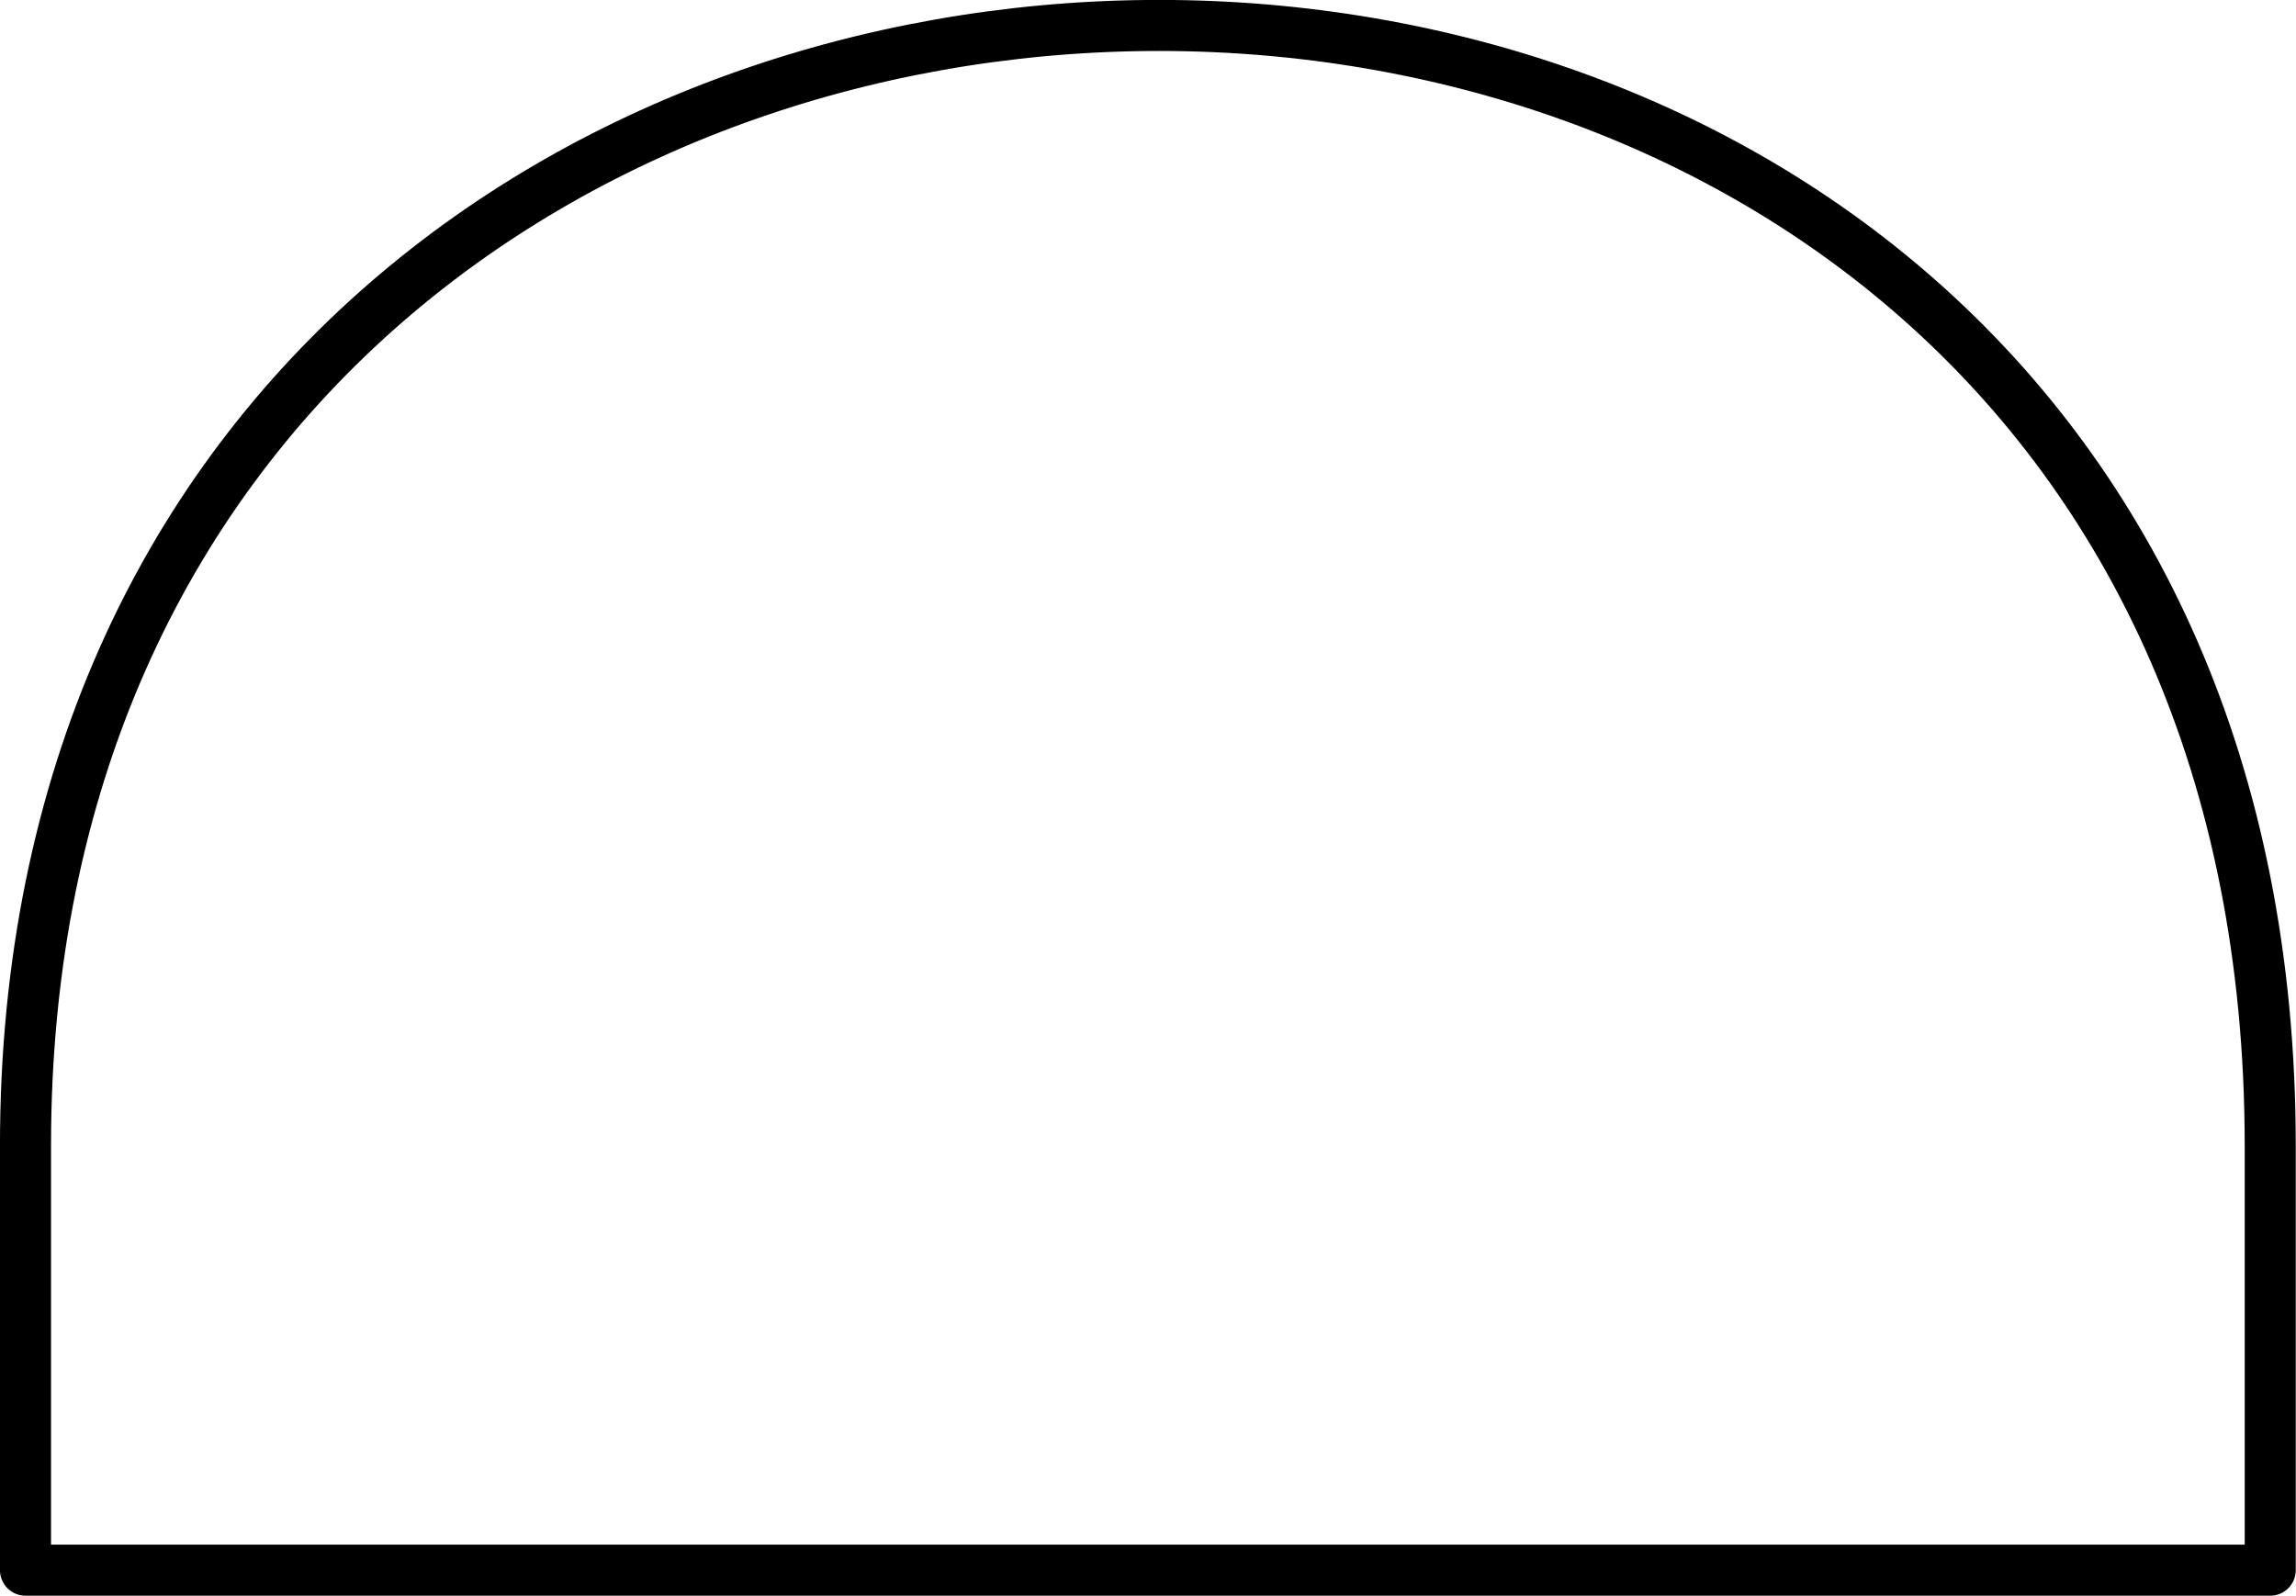
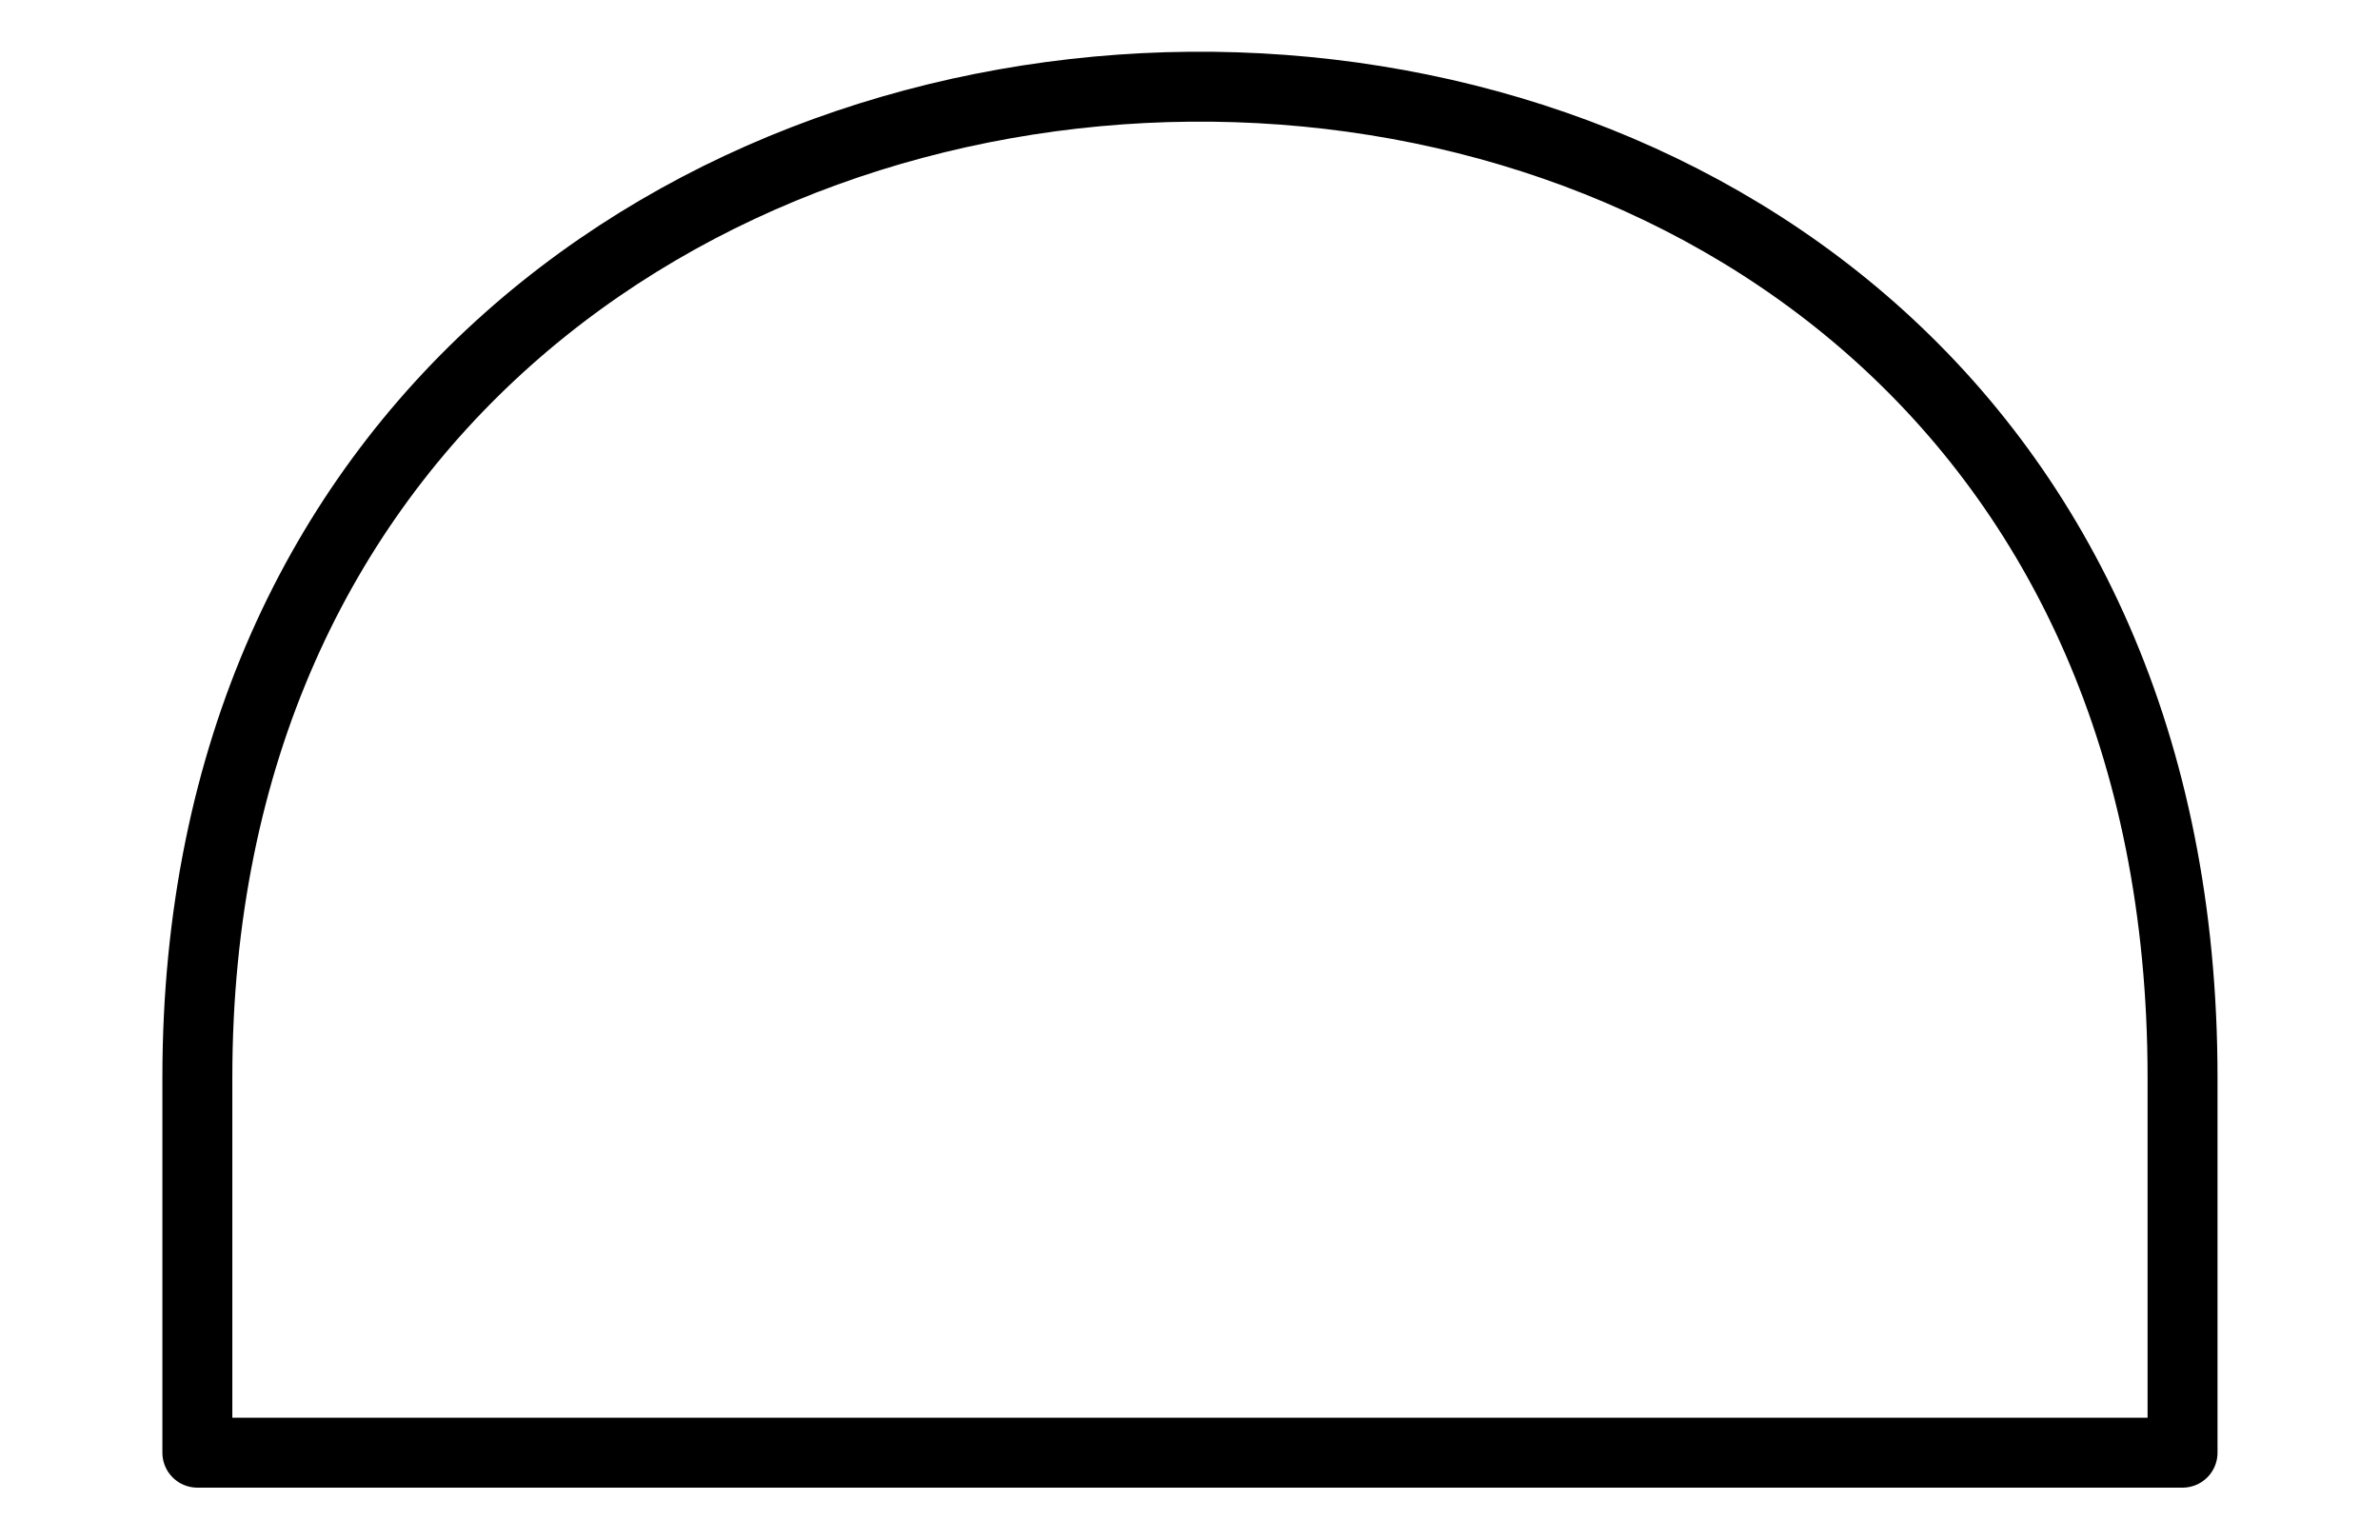
- <svg xmlns="http://www.w3.org/2000/svg" width="15.826" height="11" viewBox="0 0 15.826 11">
-   <path fill-rule="nonzero" fill="rgb(100%, 100%, 100%)" fill-opacity="1" stroke-width="2" stroke-linecap="round" stroke-linejoin="round" stroke="rgb(0%, 0%, 0%)" stroke-opacity="1" stroke-miterlimit="4" d="M 0.999 44.895 C 0.999 -12.856 88.947 -14.41 88.947 44.895 L 88.947 61.526 L 0.999 61.526 Z M 0.999 44.895 " transform="matrix(0.175929, 0, 0, 0.175929, 0, 0)" />
+ <svg xmlns="http://www.w3.org/2000/svg" width="17" height="11" viewBox="0 0 17 11">
+   <path fill-rule="nonzero" fill="rgb(100%, 100%, 100%)" fill-opacity="1" stroke-width="0.545" stroke-linecap="round" stroke-linejoin="round" stroke="rgb(0%, 0%, 0%)" stroke-opacity="1" stroke-miterlimit="5" d="M 0.178 8.399 C 0.178 -1.76 15.647 -2.037 15.647 8.399 L 15.647 11.322 L 0.178 11.322 Z M 0.178 8.399 " transform="matrix(0.916667, 0, 0, 0.916667, 1.246541, 0)" />
</svg>
